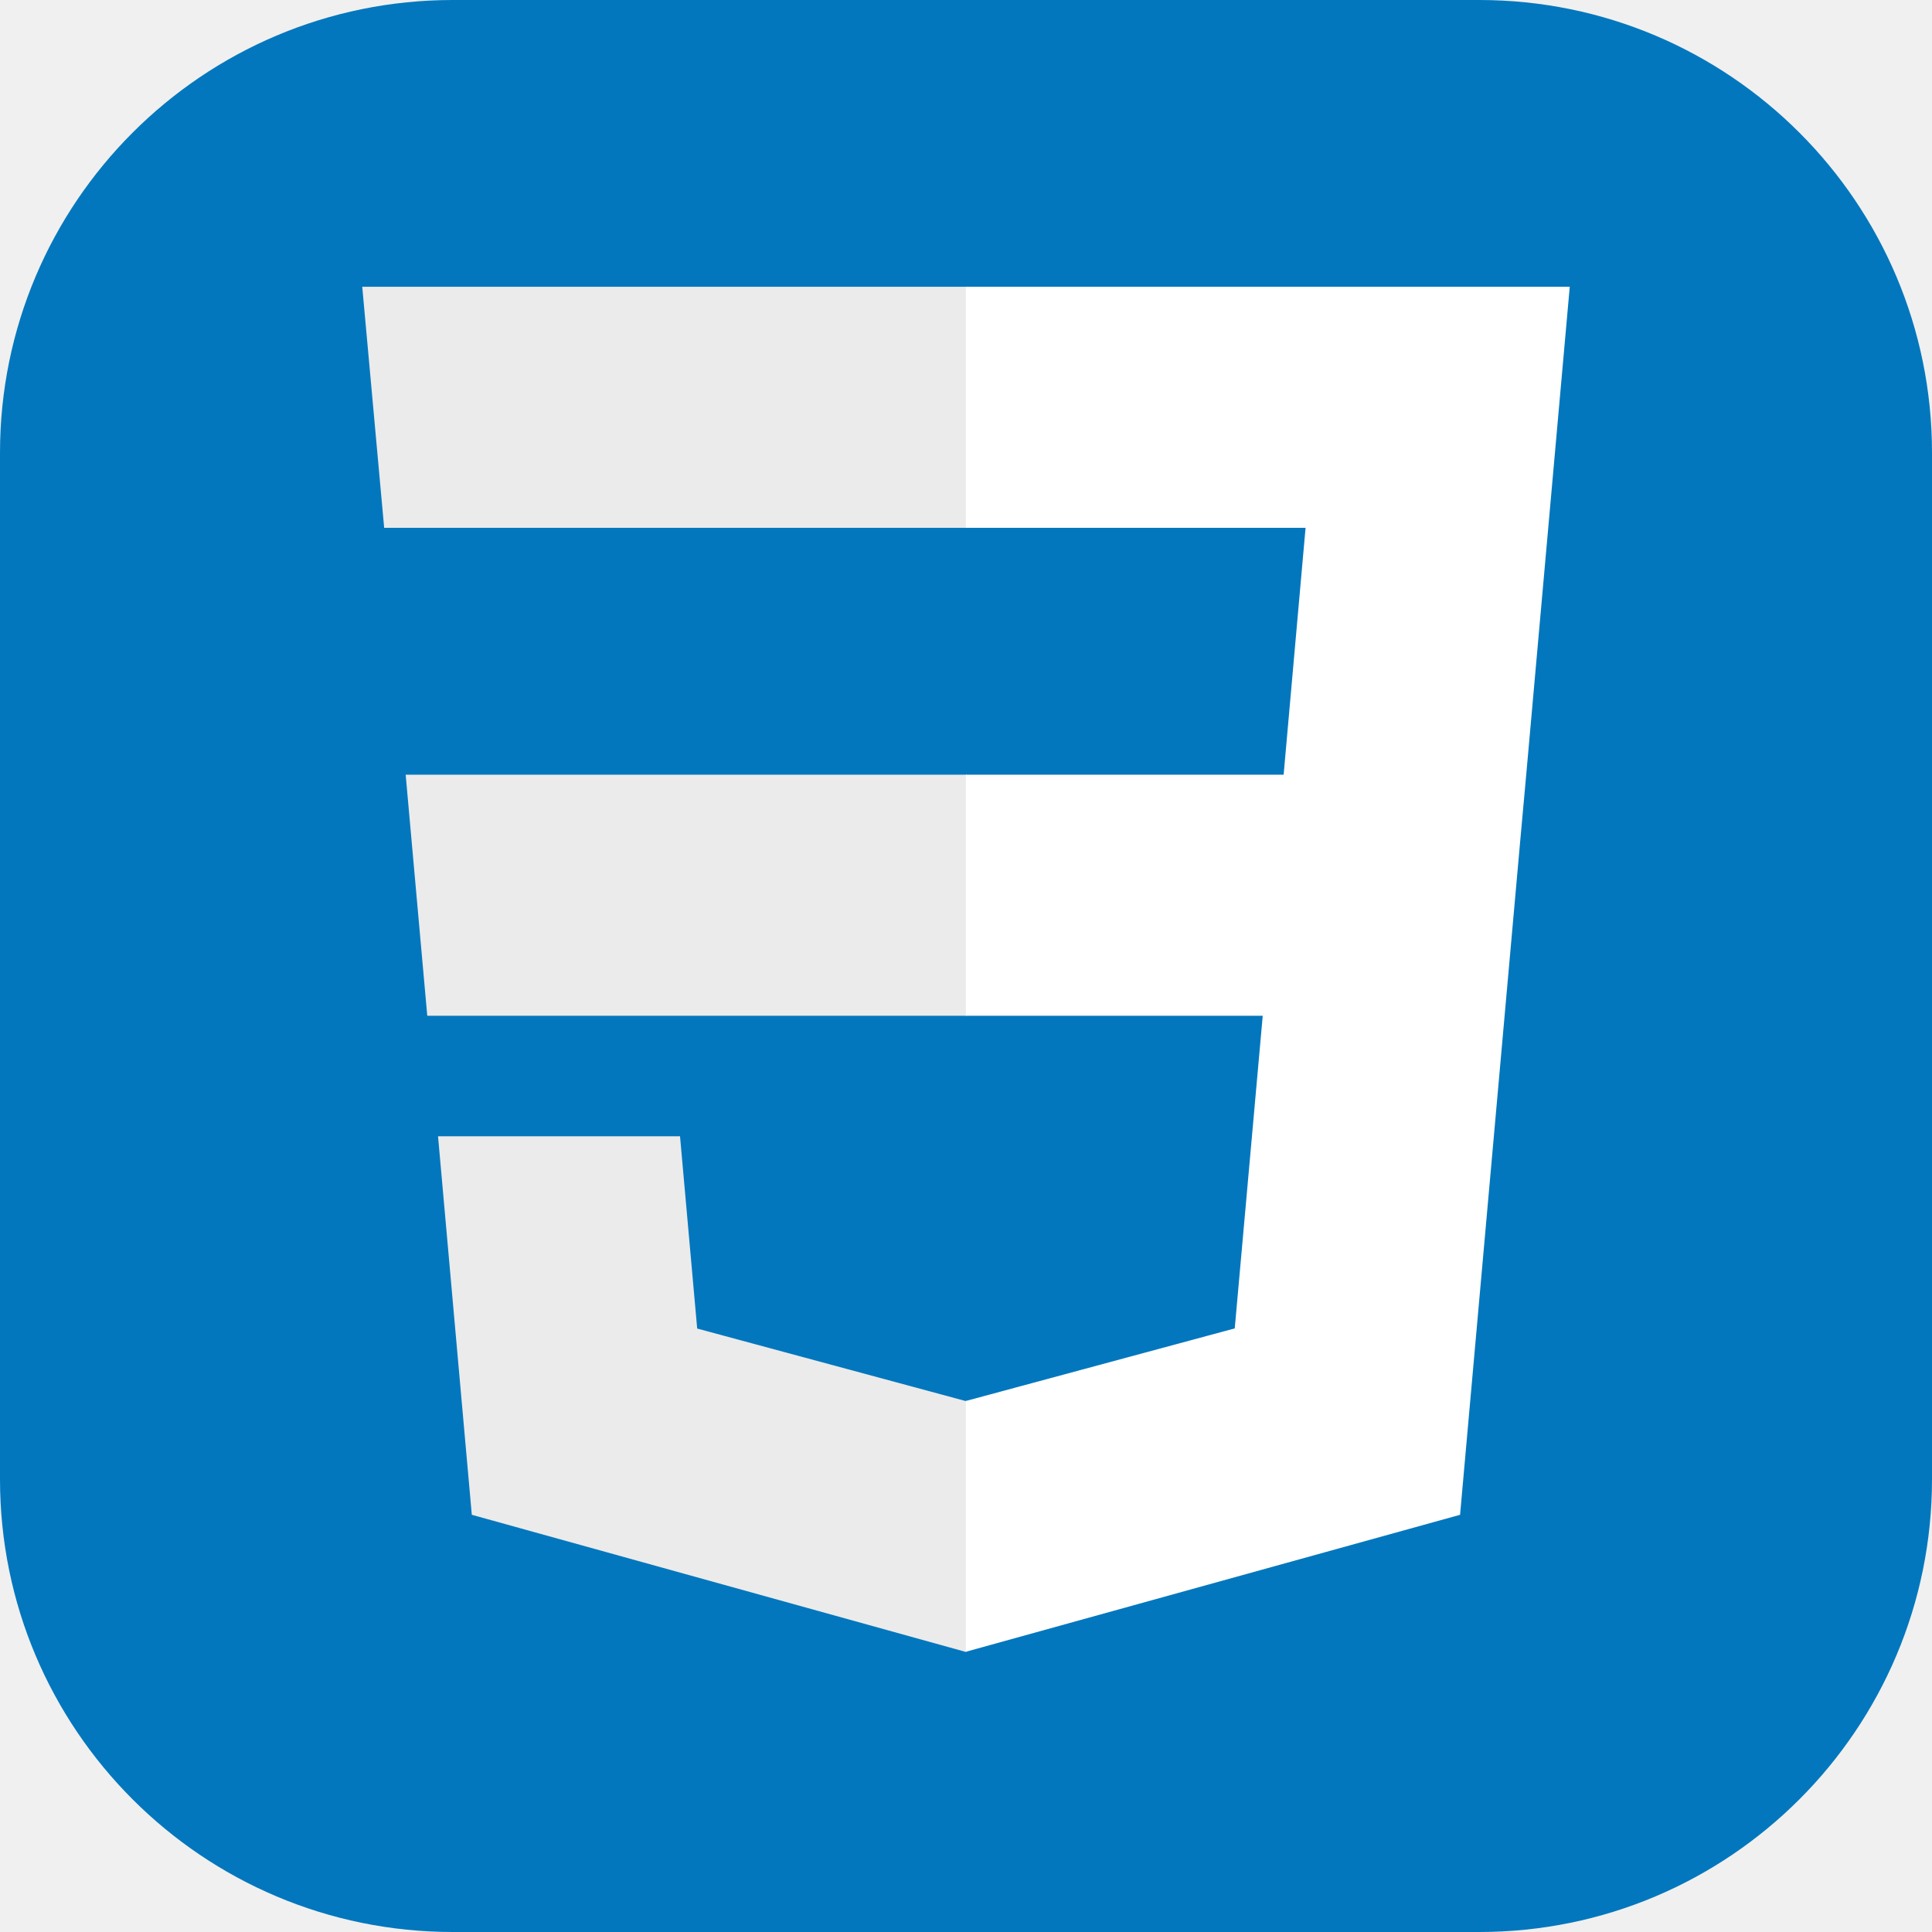
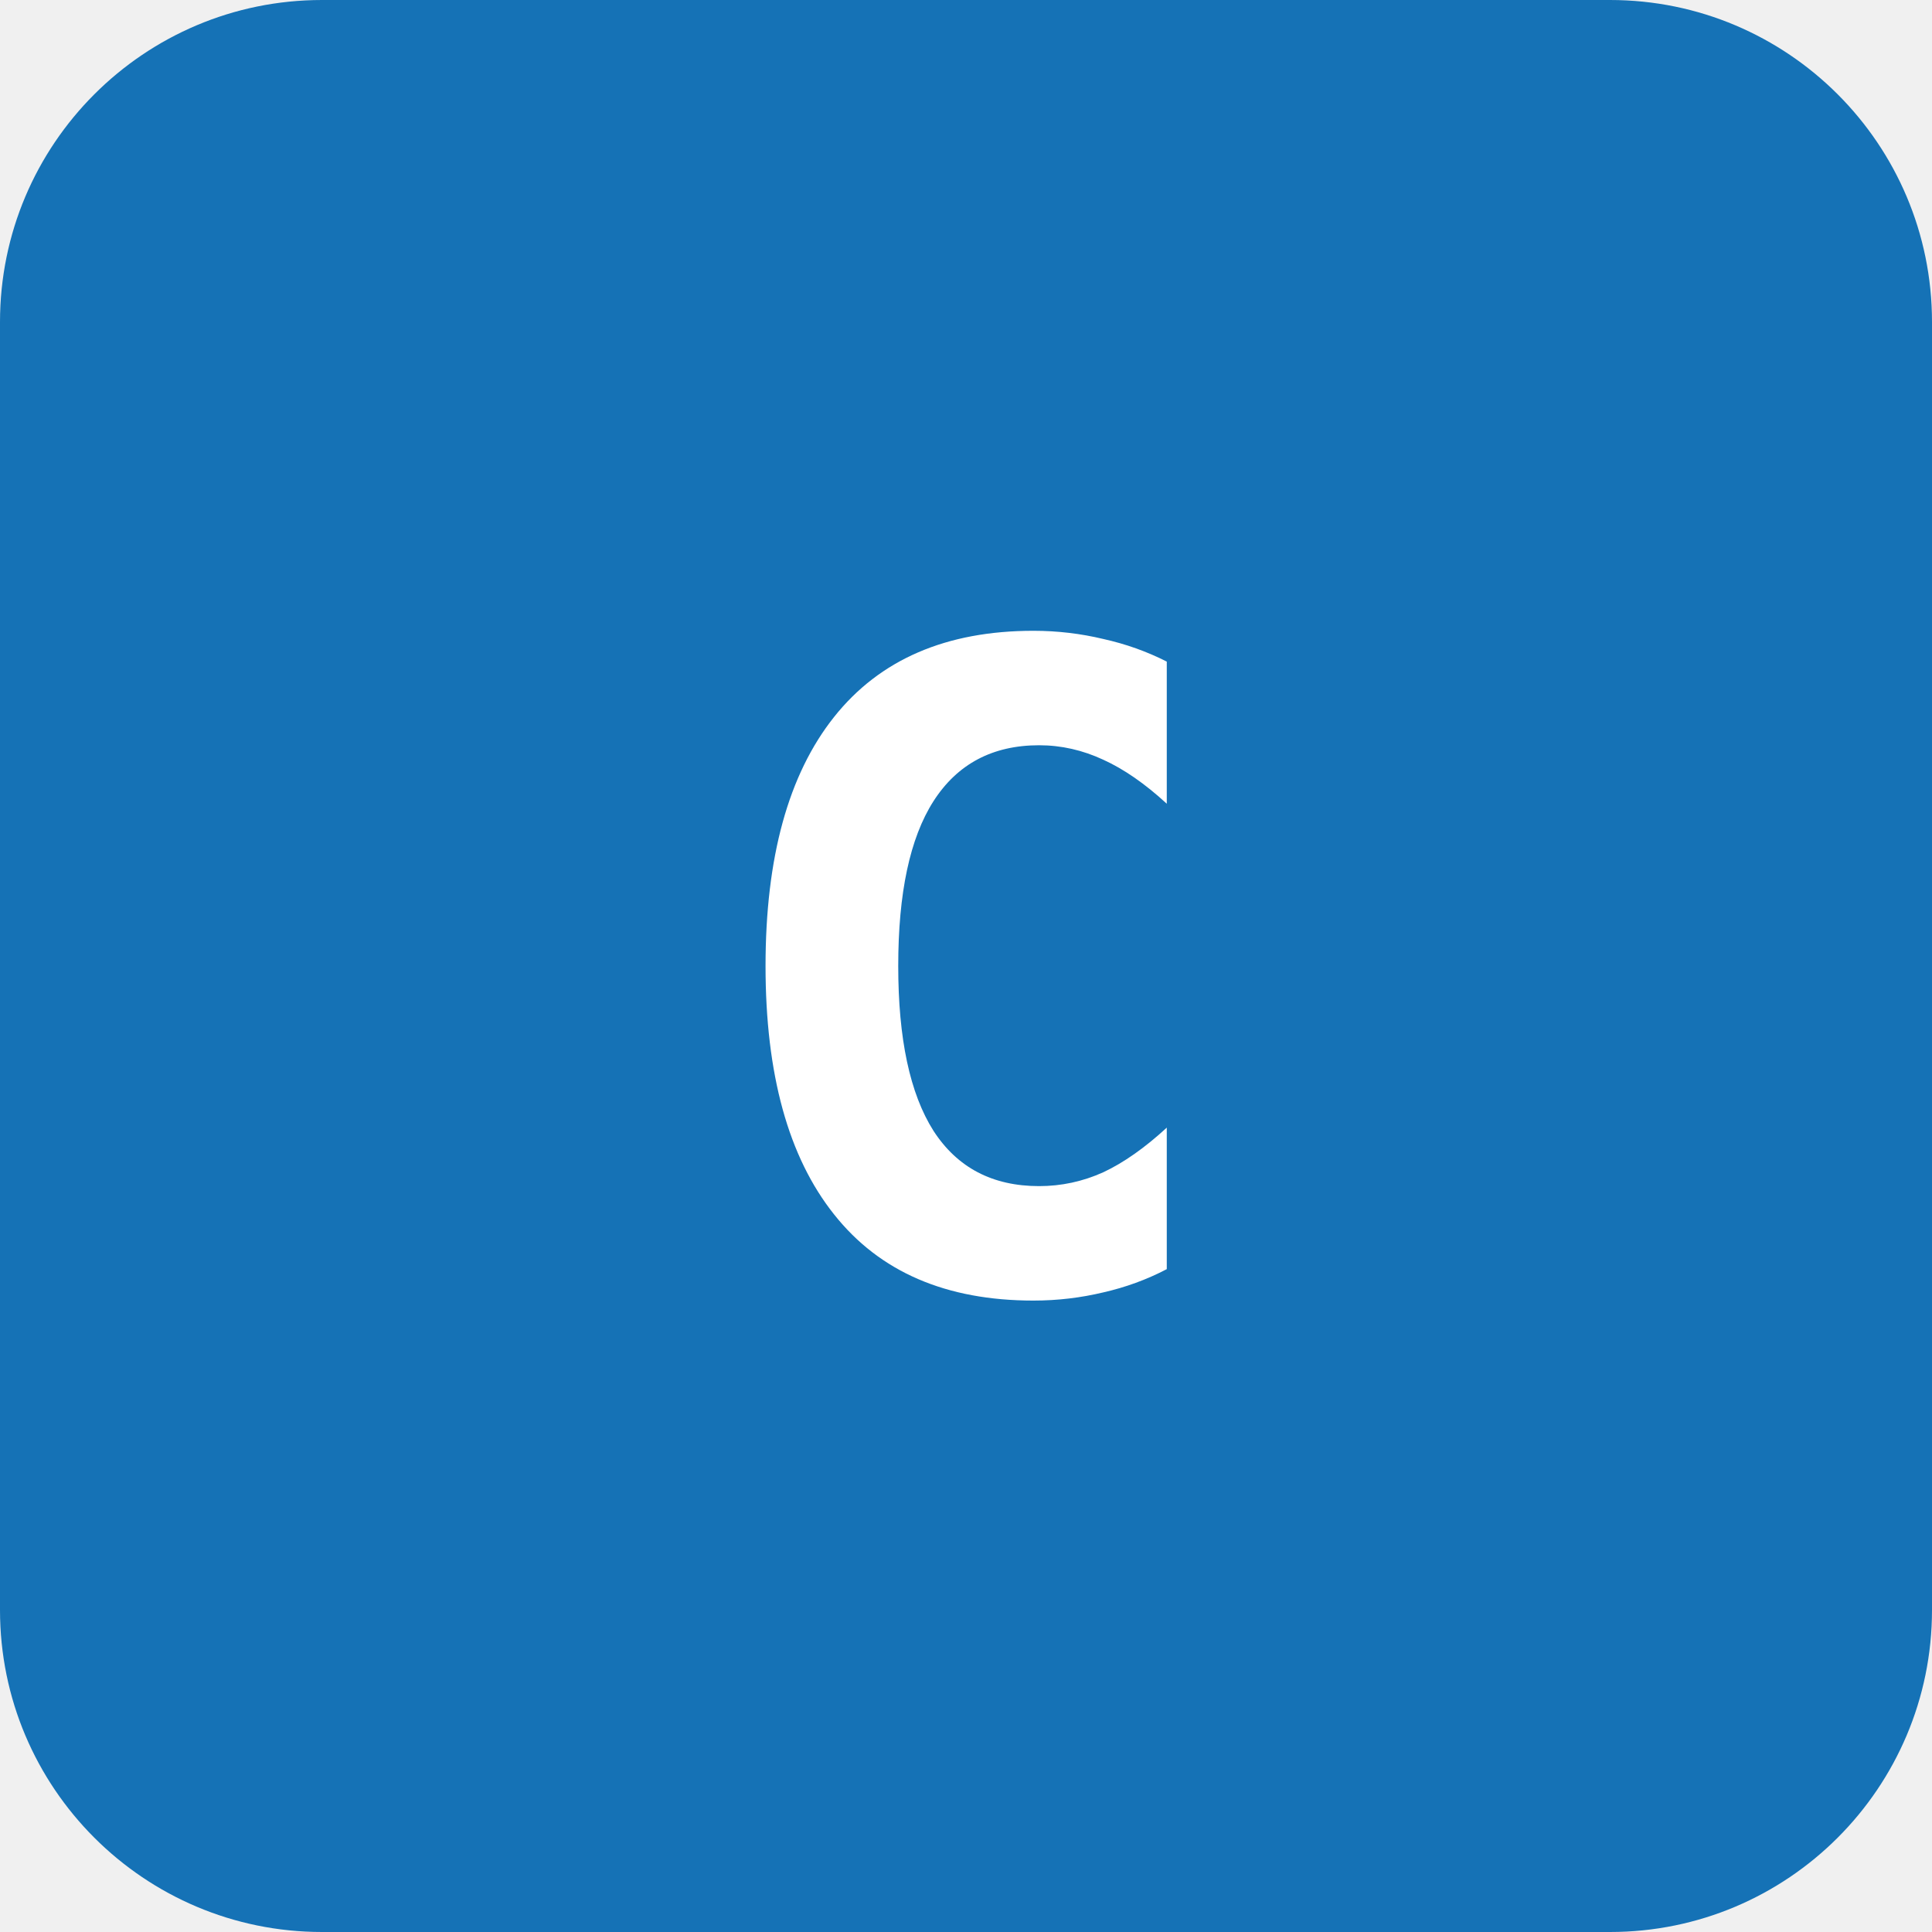
- <svg xmlns="http://www.w3.org/2000/svg" width="256" height="256" viewBox="0 0 256 256">
-   <g fill="none">
-     <rect width="256" height="256" fill="#0277BD" rx="60" />
-     <path fill="#EBEBEB" d="m53.753 102.651l2.862 31.942h71.481v-31.942H53.753ZM128.095 38H48l2.904 31.942h77.191V38Zm0 180.841v-33.233l-.14.037l-35.574-9.605l-2.274-25.476H58.042l4.475 50.154l65.431 18.164l.147-.041Z" />
-     <path fill="#fff" d="m167.318 134.593l-3.708 41.426l-35.625 9.616v33.231l65.483-18.148l.48-5.397l7.506-84.092l.779-8.578L208 38h-80.015v31.942h45.009l-2.906 32.709h-42.103v31.942h39.333Z" />
-   </g>
+ <svg xmlns="http://www.w3.org/2000/svg" viewBox="0 0 48 48" width="48" height="48">
+   <rect width="48" height="48" rx="8" fill="#1572b6" />
+   <text x="24" y="32" font-family="monospace,sans-serif" font-size="22" font-weight="700" fill="#fff" text-anchor="middle">C</text>
</svg>
